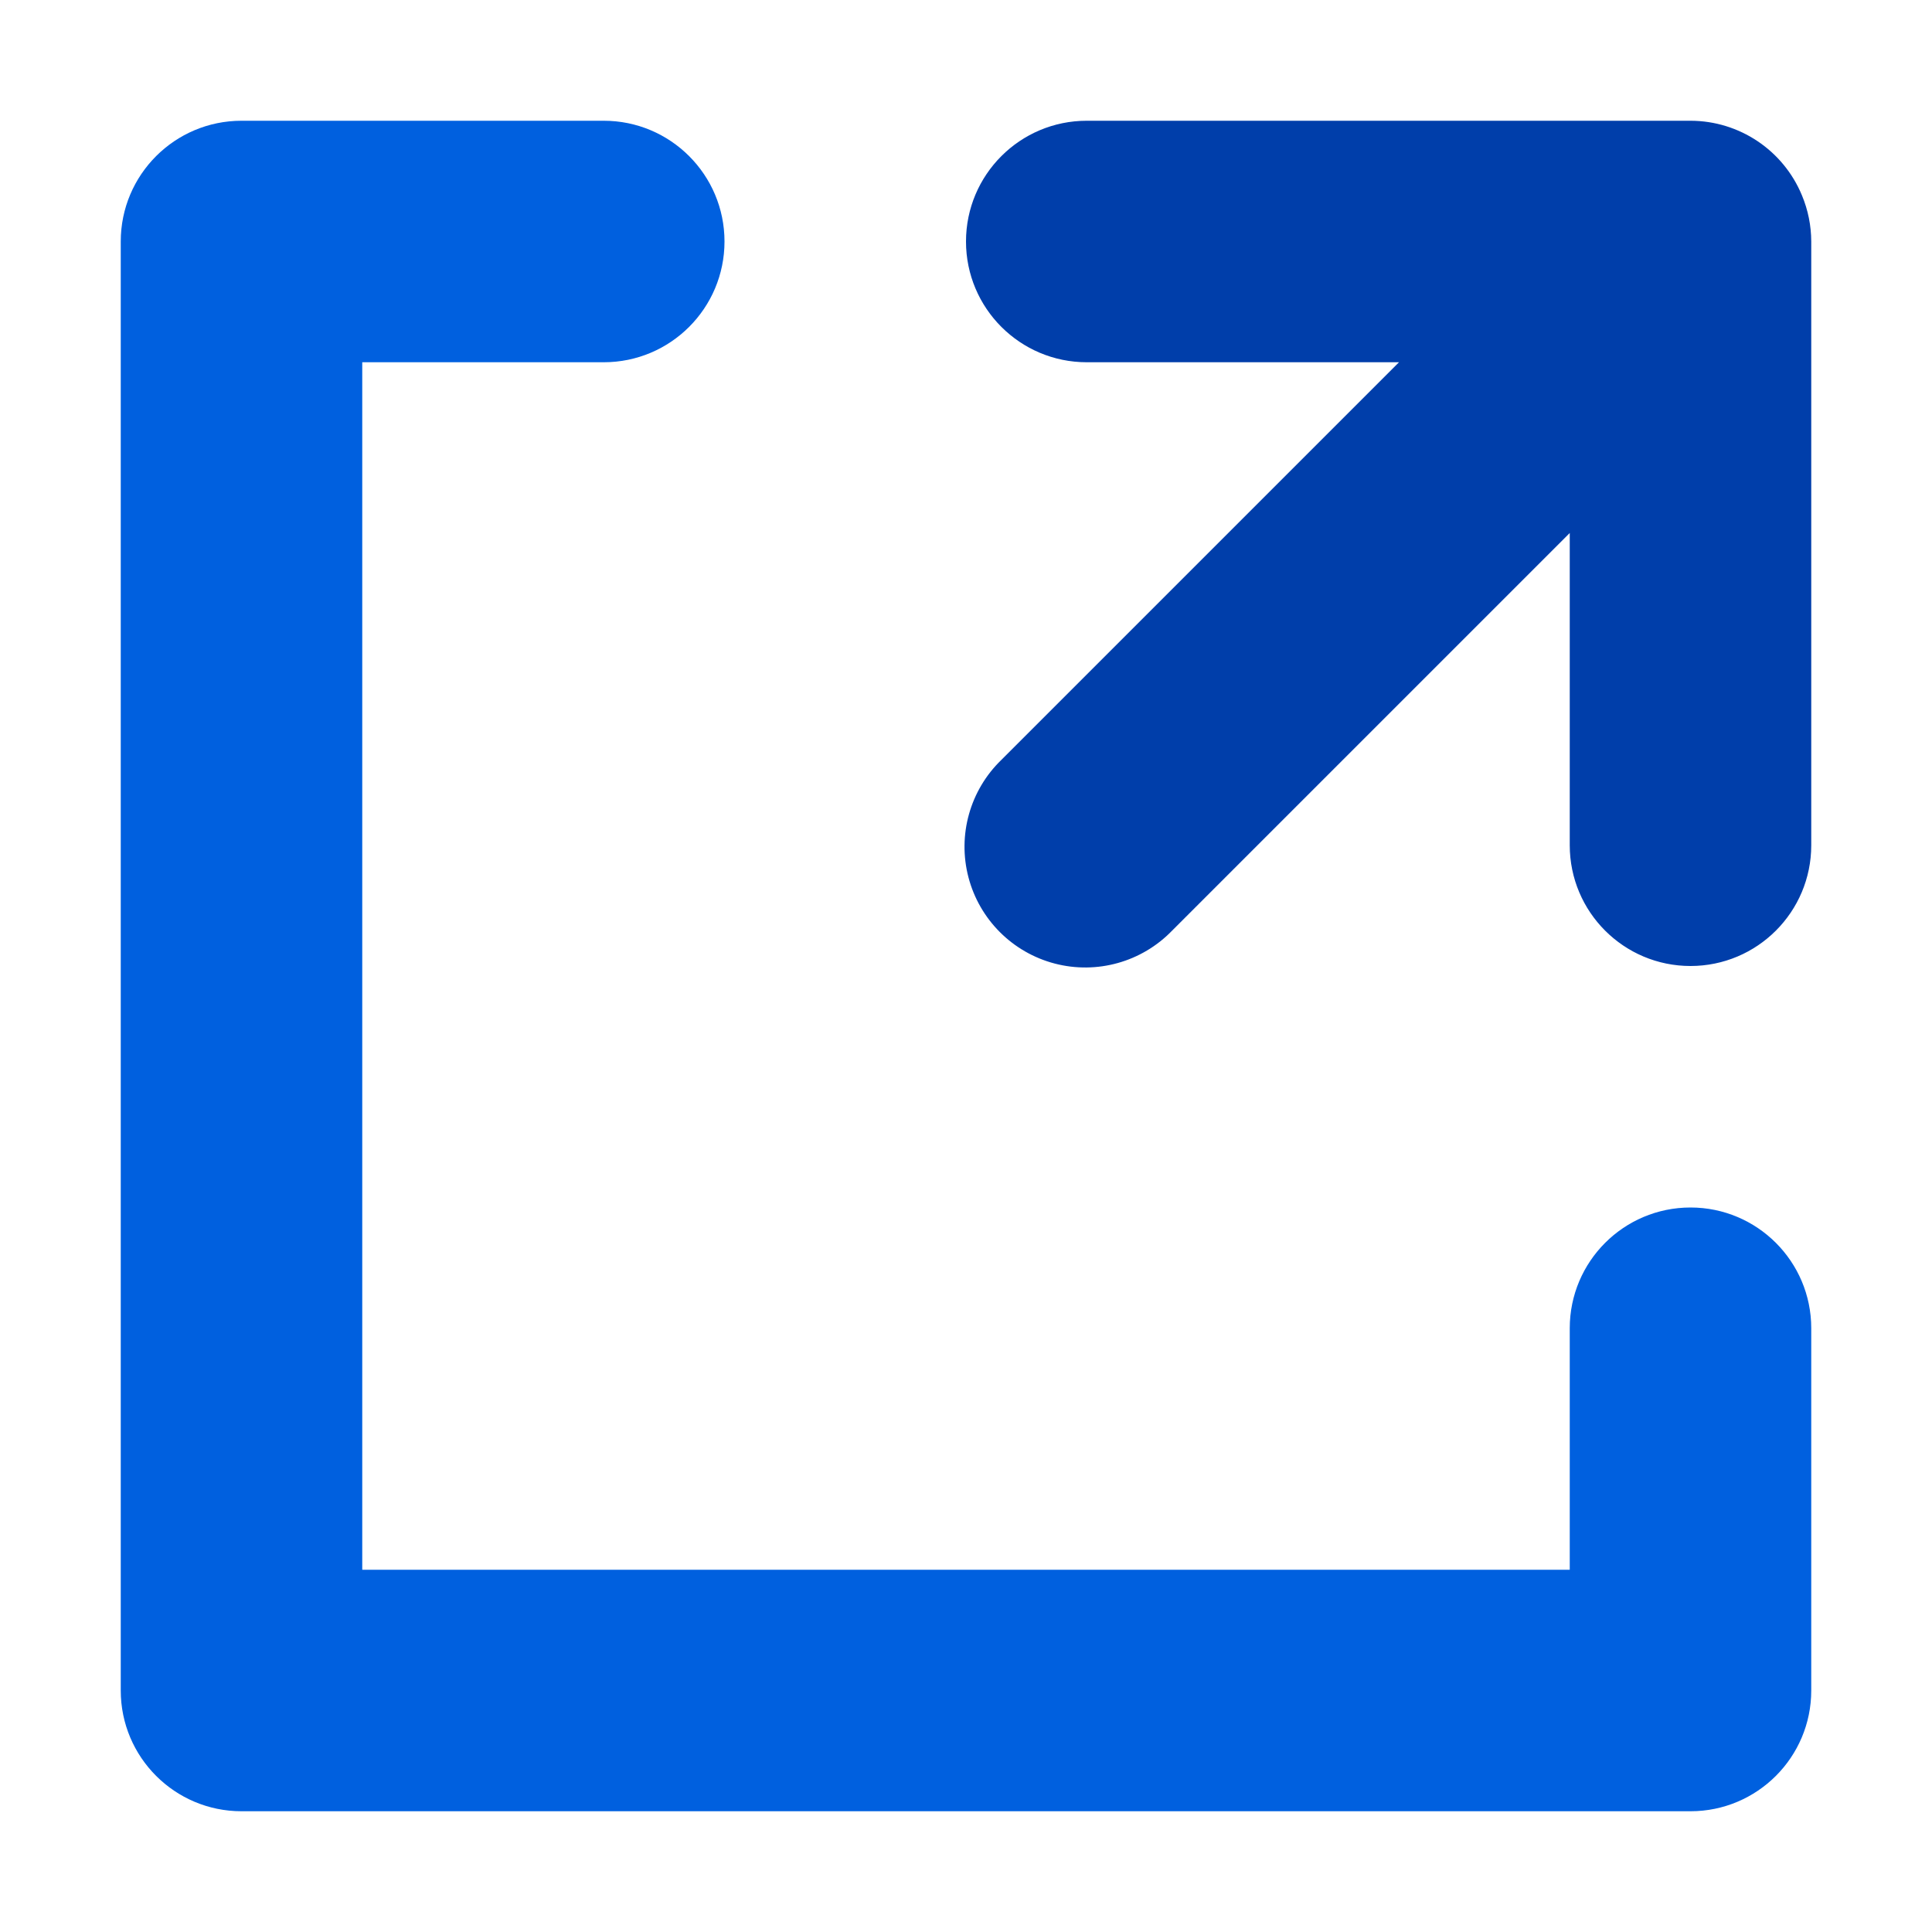
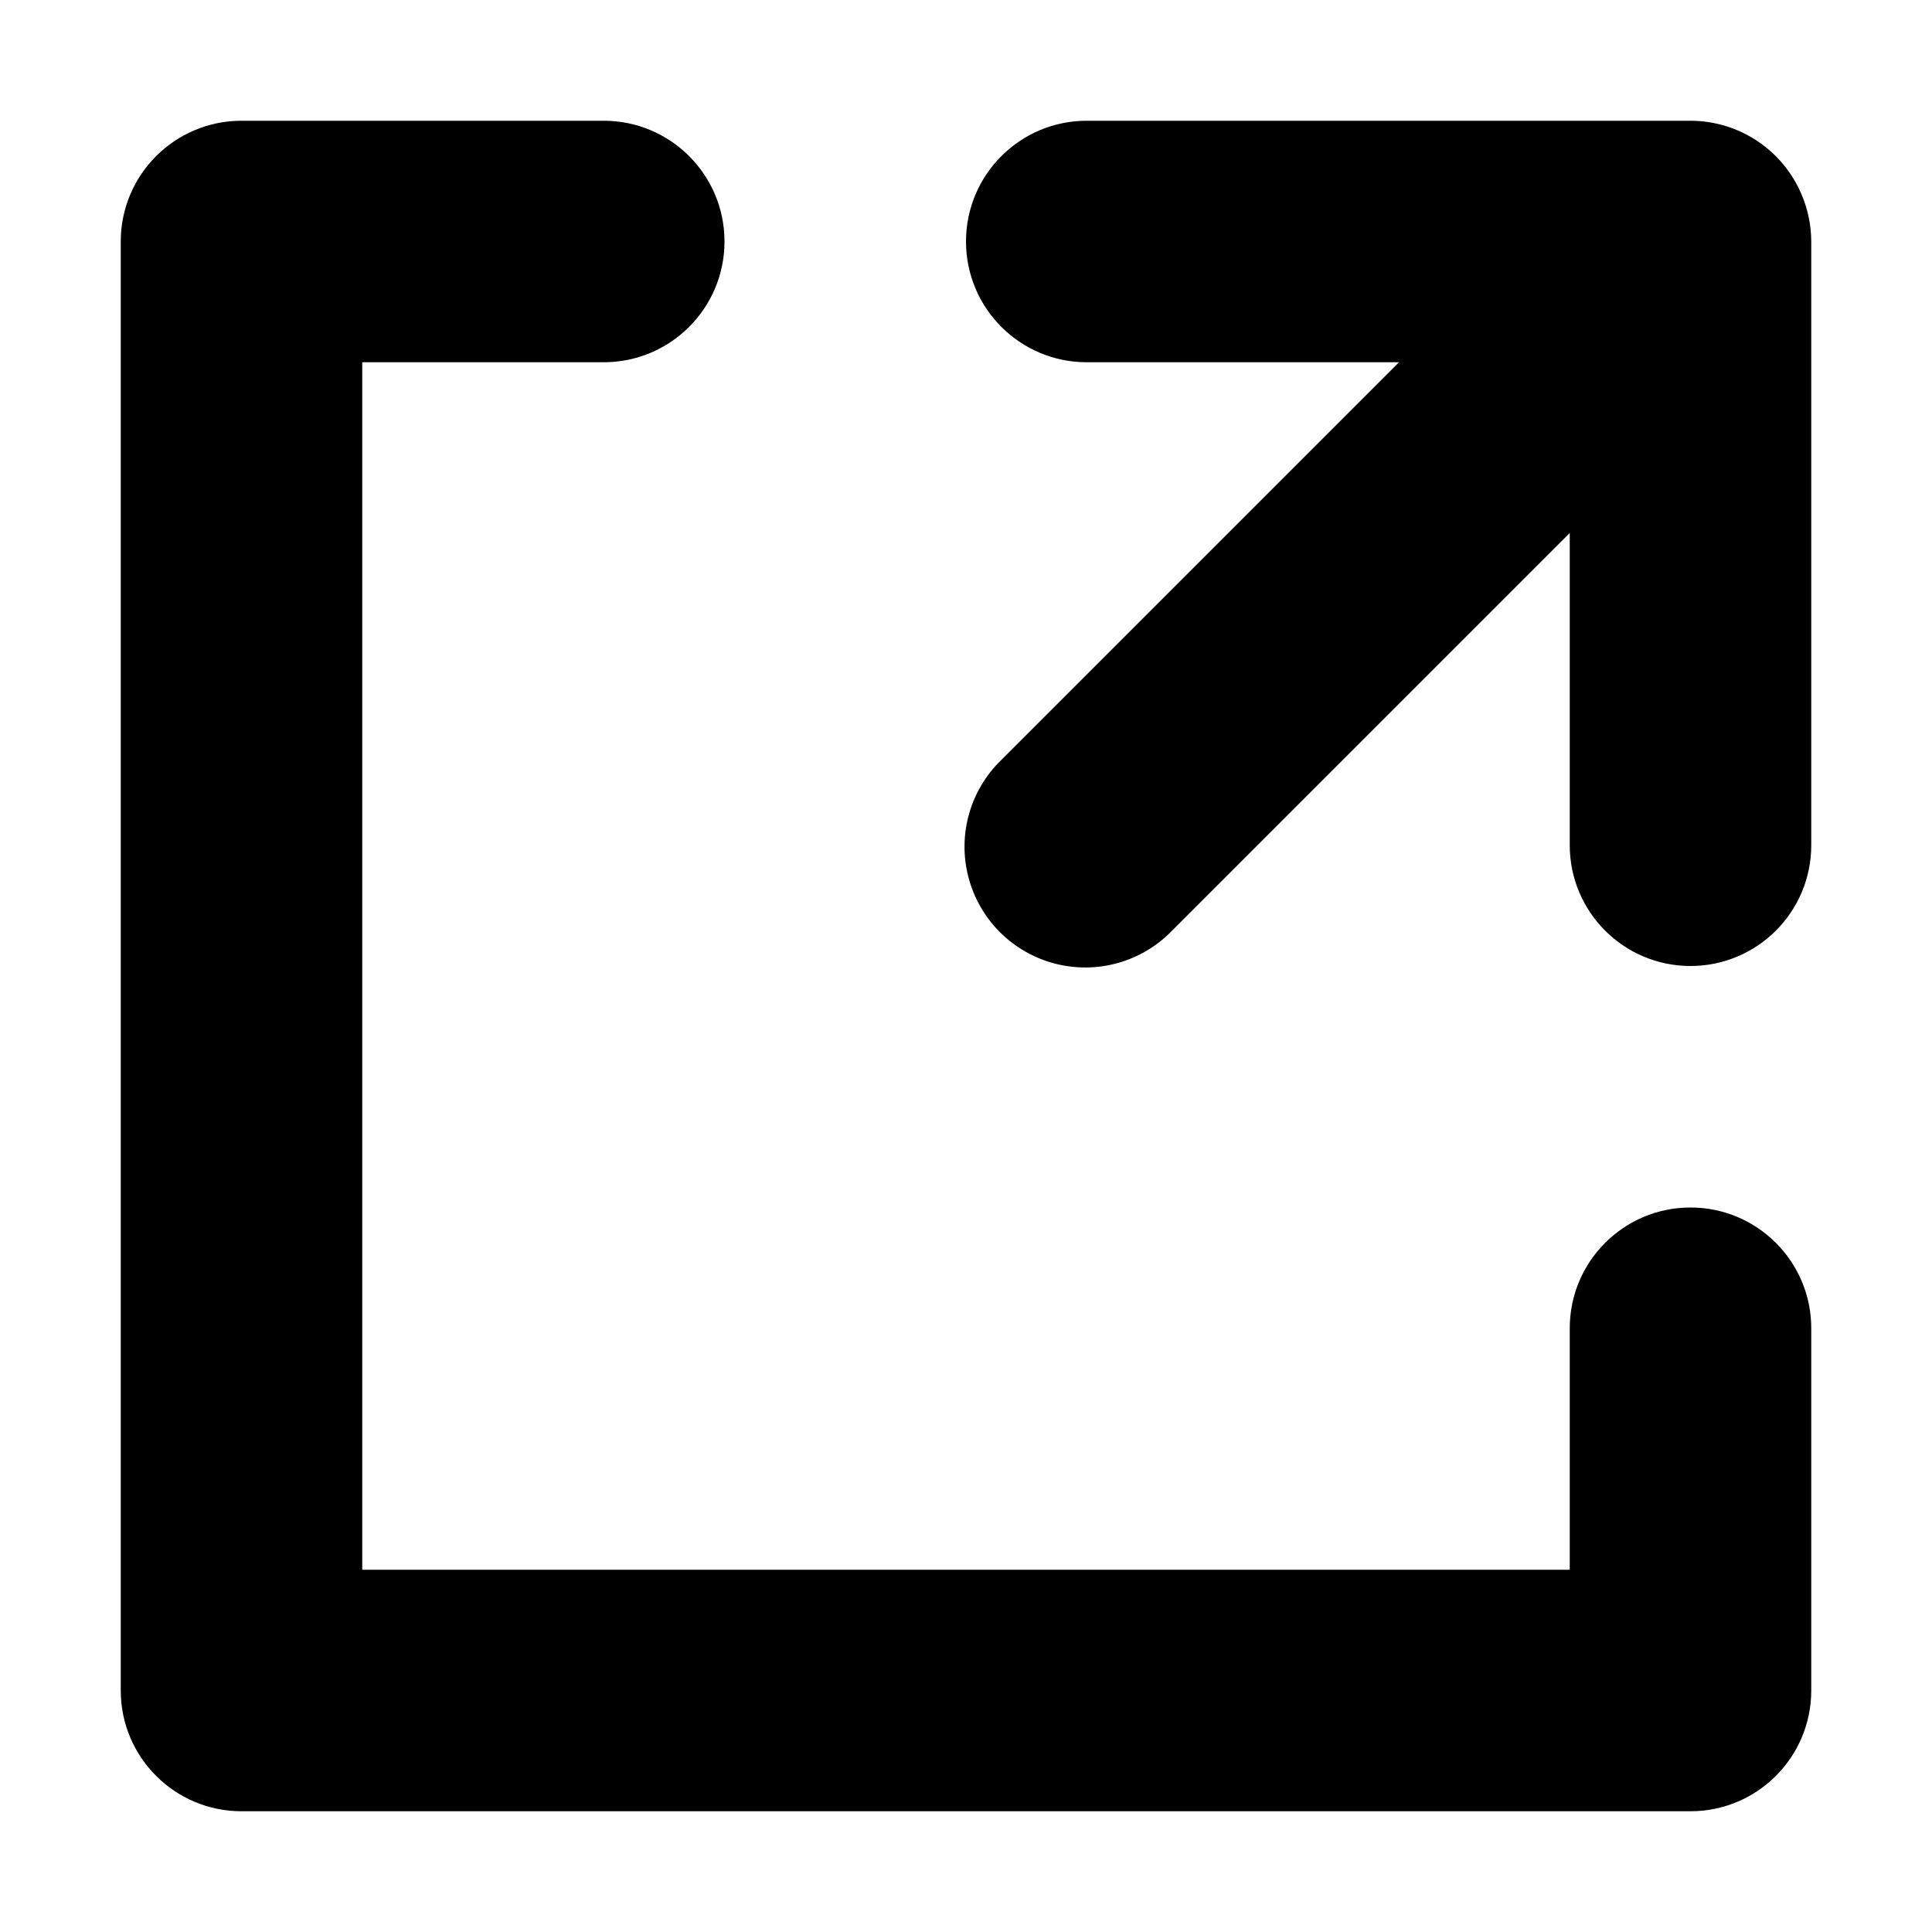
<svg xmlns="http://www.w3.org/2000/svg" width="16" height="16" viewBox="0 0 16 16">
-   <path fill="#003eaa" d="M14.923 1.618A1 1 0 0 0 14 1H9a1 1 0 0 0 0 2h2.586L8.293 6.293a1 1 0 1 0 1.414 1.414L13 4.414V7a1 1 0 0 0 2 0V2a1 1 0 0 0-.077-.382z" />
-   <path fill="#0060df" d="M14 10a1 1 0 0 0-1 1v2H3V3h2a1 1 0 0 0 0-2H2a1 1 0 0 0-1 1v12a1 1 0 0 0 1 1h12a1 1 0 0 0 1-1v-3a1 1 0 0 0-1-1z" />
+   <path fill="context-fill #003eaa" d="M14.923 1.618A1 1 0 0 0 14 1H9a1 1 0 0 0 0 2h2.586L8.293 6.293a1 1 0 1 0 1.414 1.414L13 4.414V7a1 1 0 0 0 2 0V2a1 1 0 0 0-.077-.382z" />
+   <path fill="context-fill #0060df" d="M14 10a1 1 0 0 0-1 1v2H3V3h2a1 1 0 0 0 0-2H2a1 1 0 0 0-1 1v12a1 1 0 0 0 1 1h12a1 1 0 0 0 1-1v-3a1 1 0 0 0-1-1z" />
</svg>
